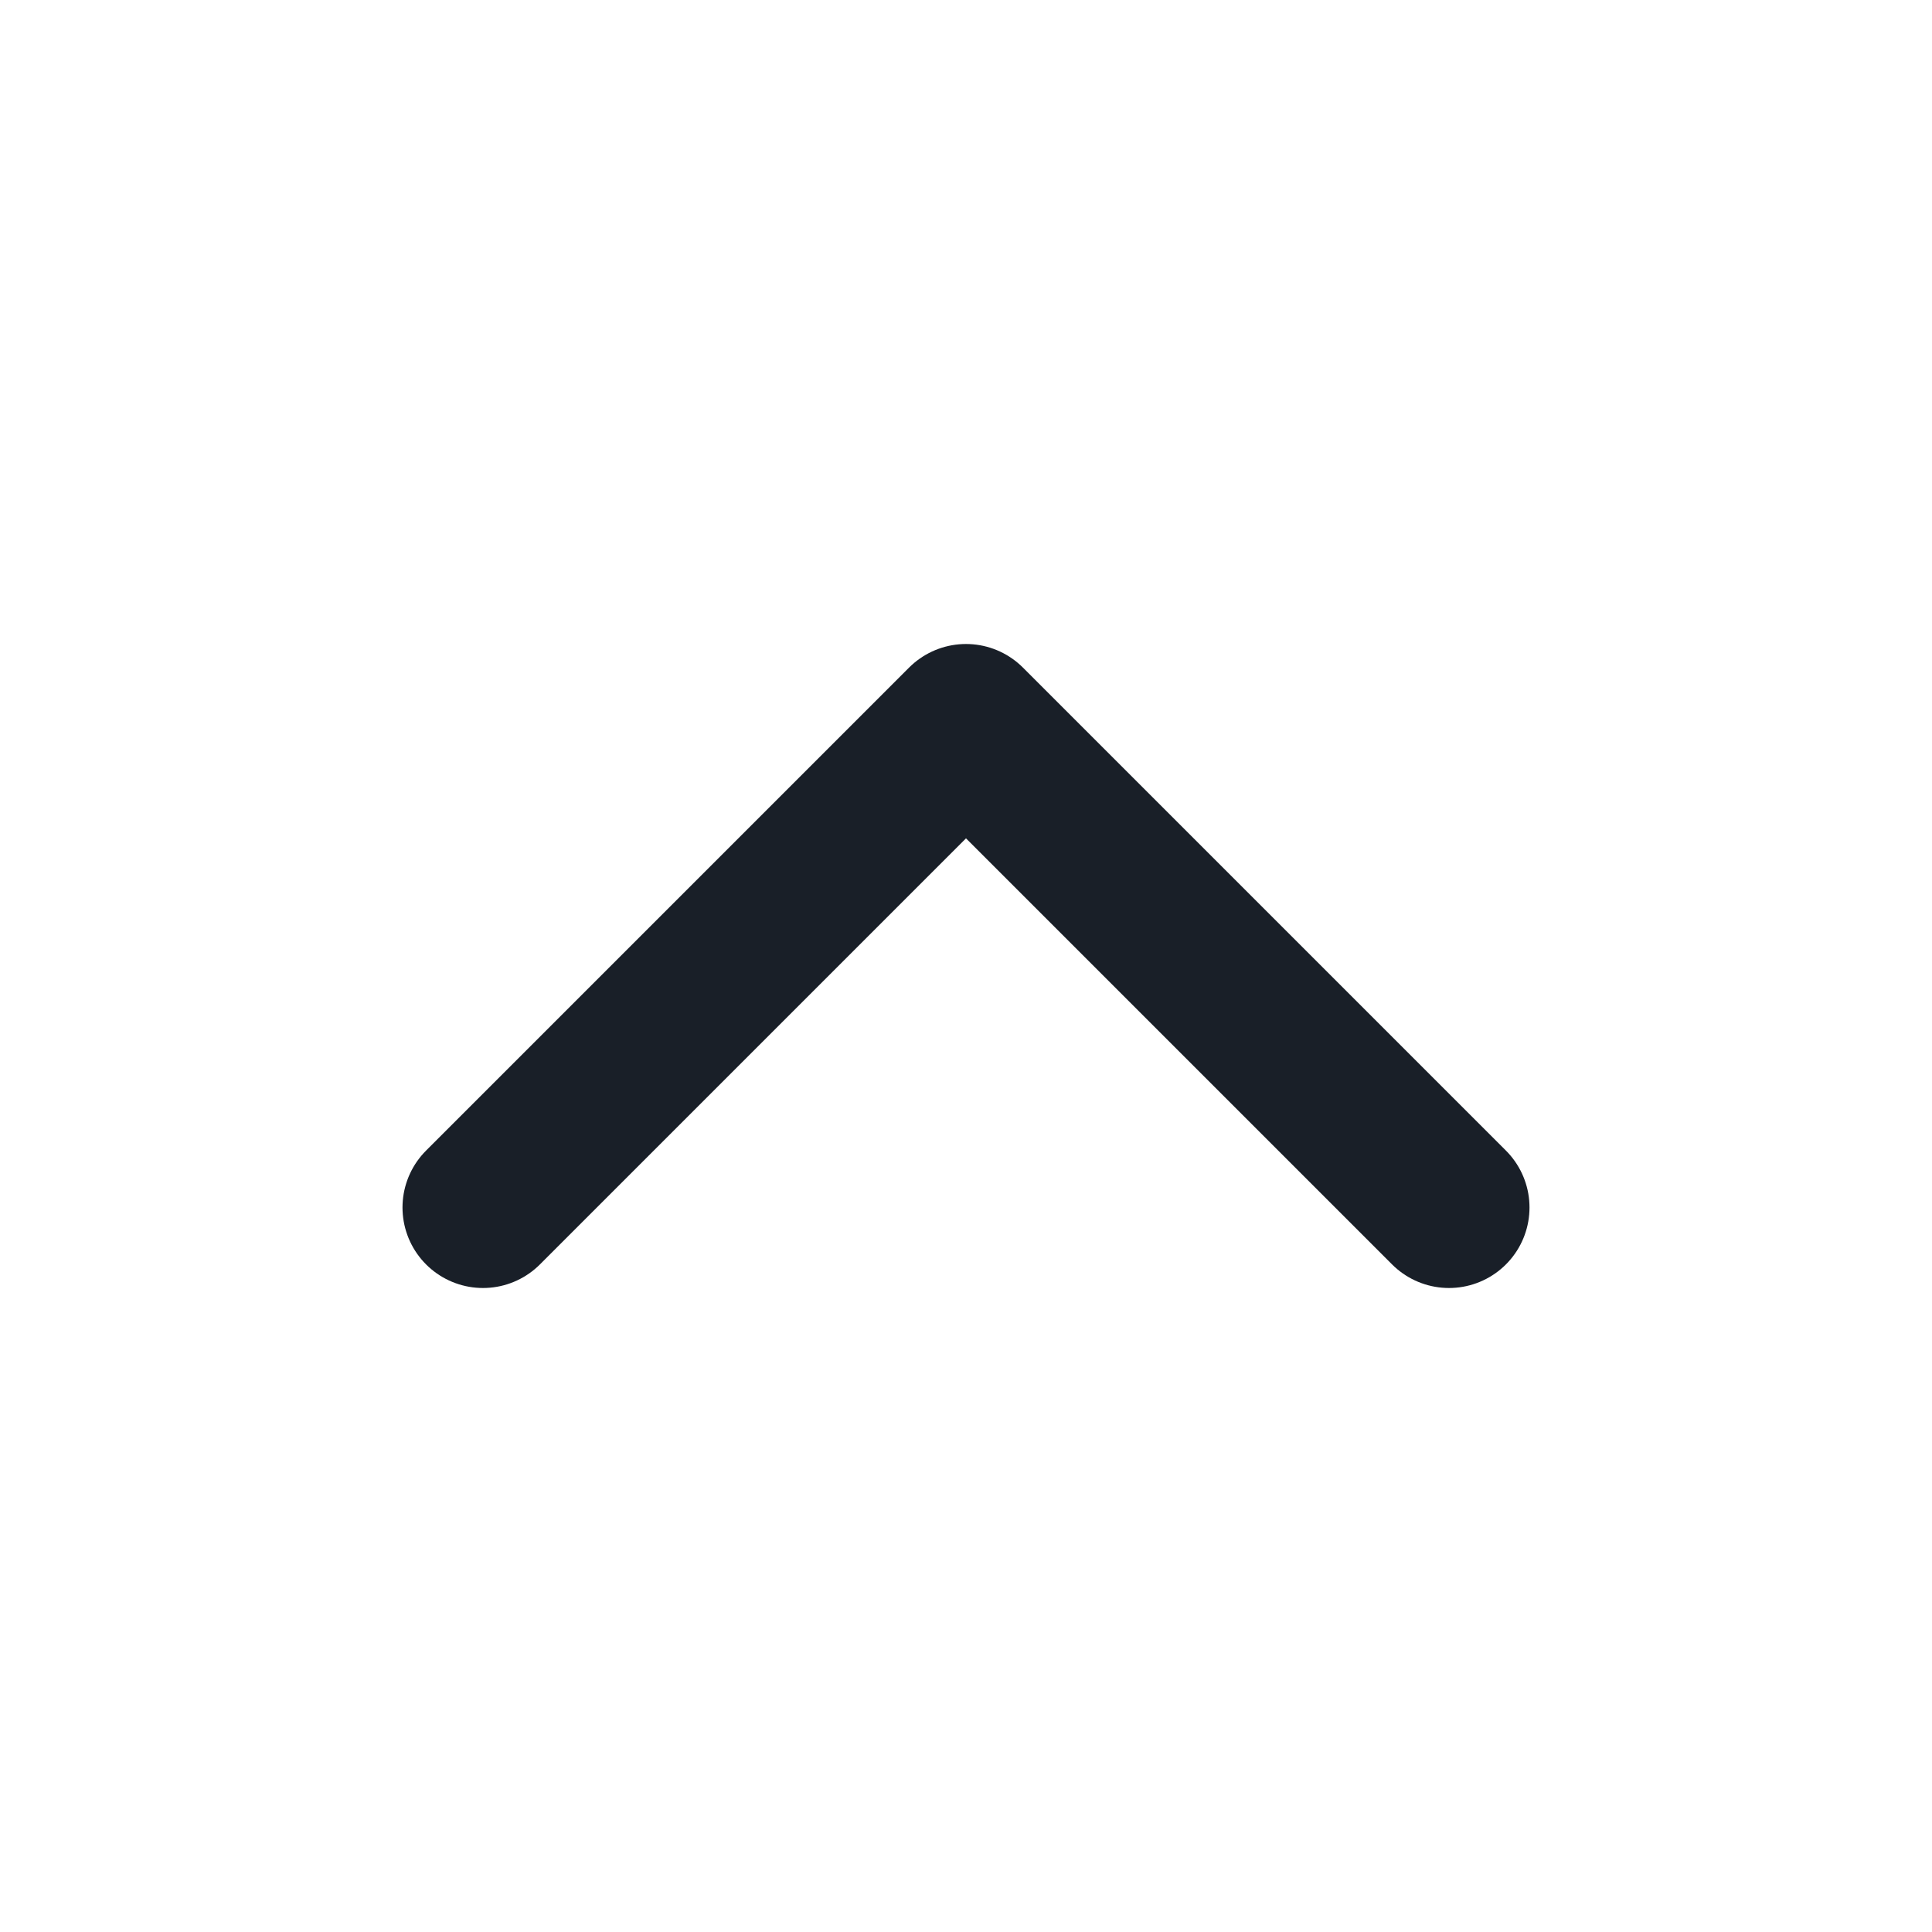
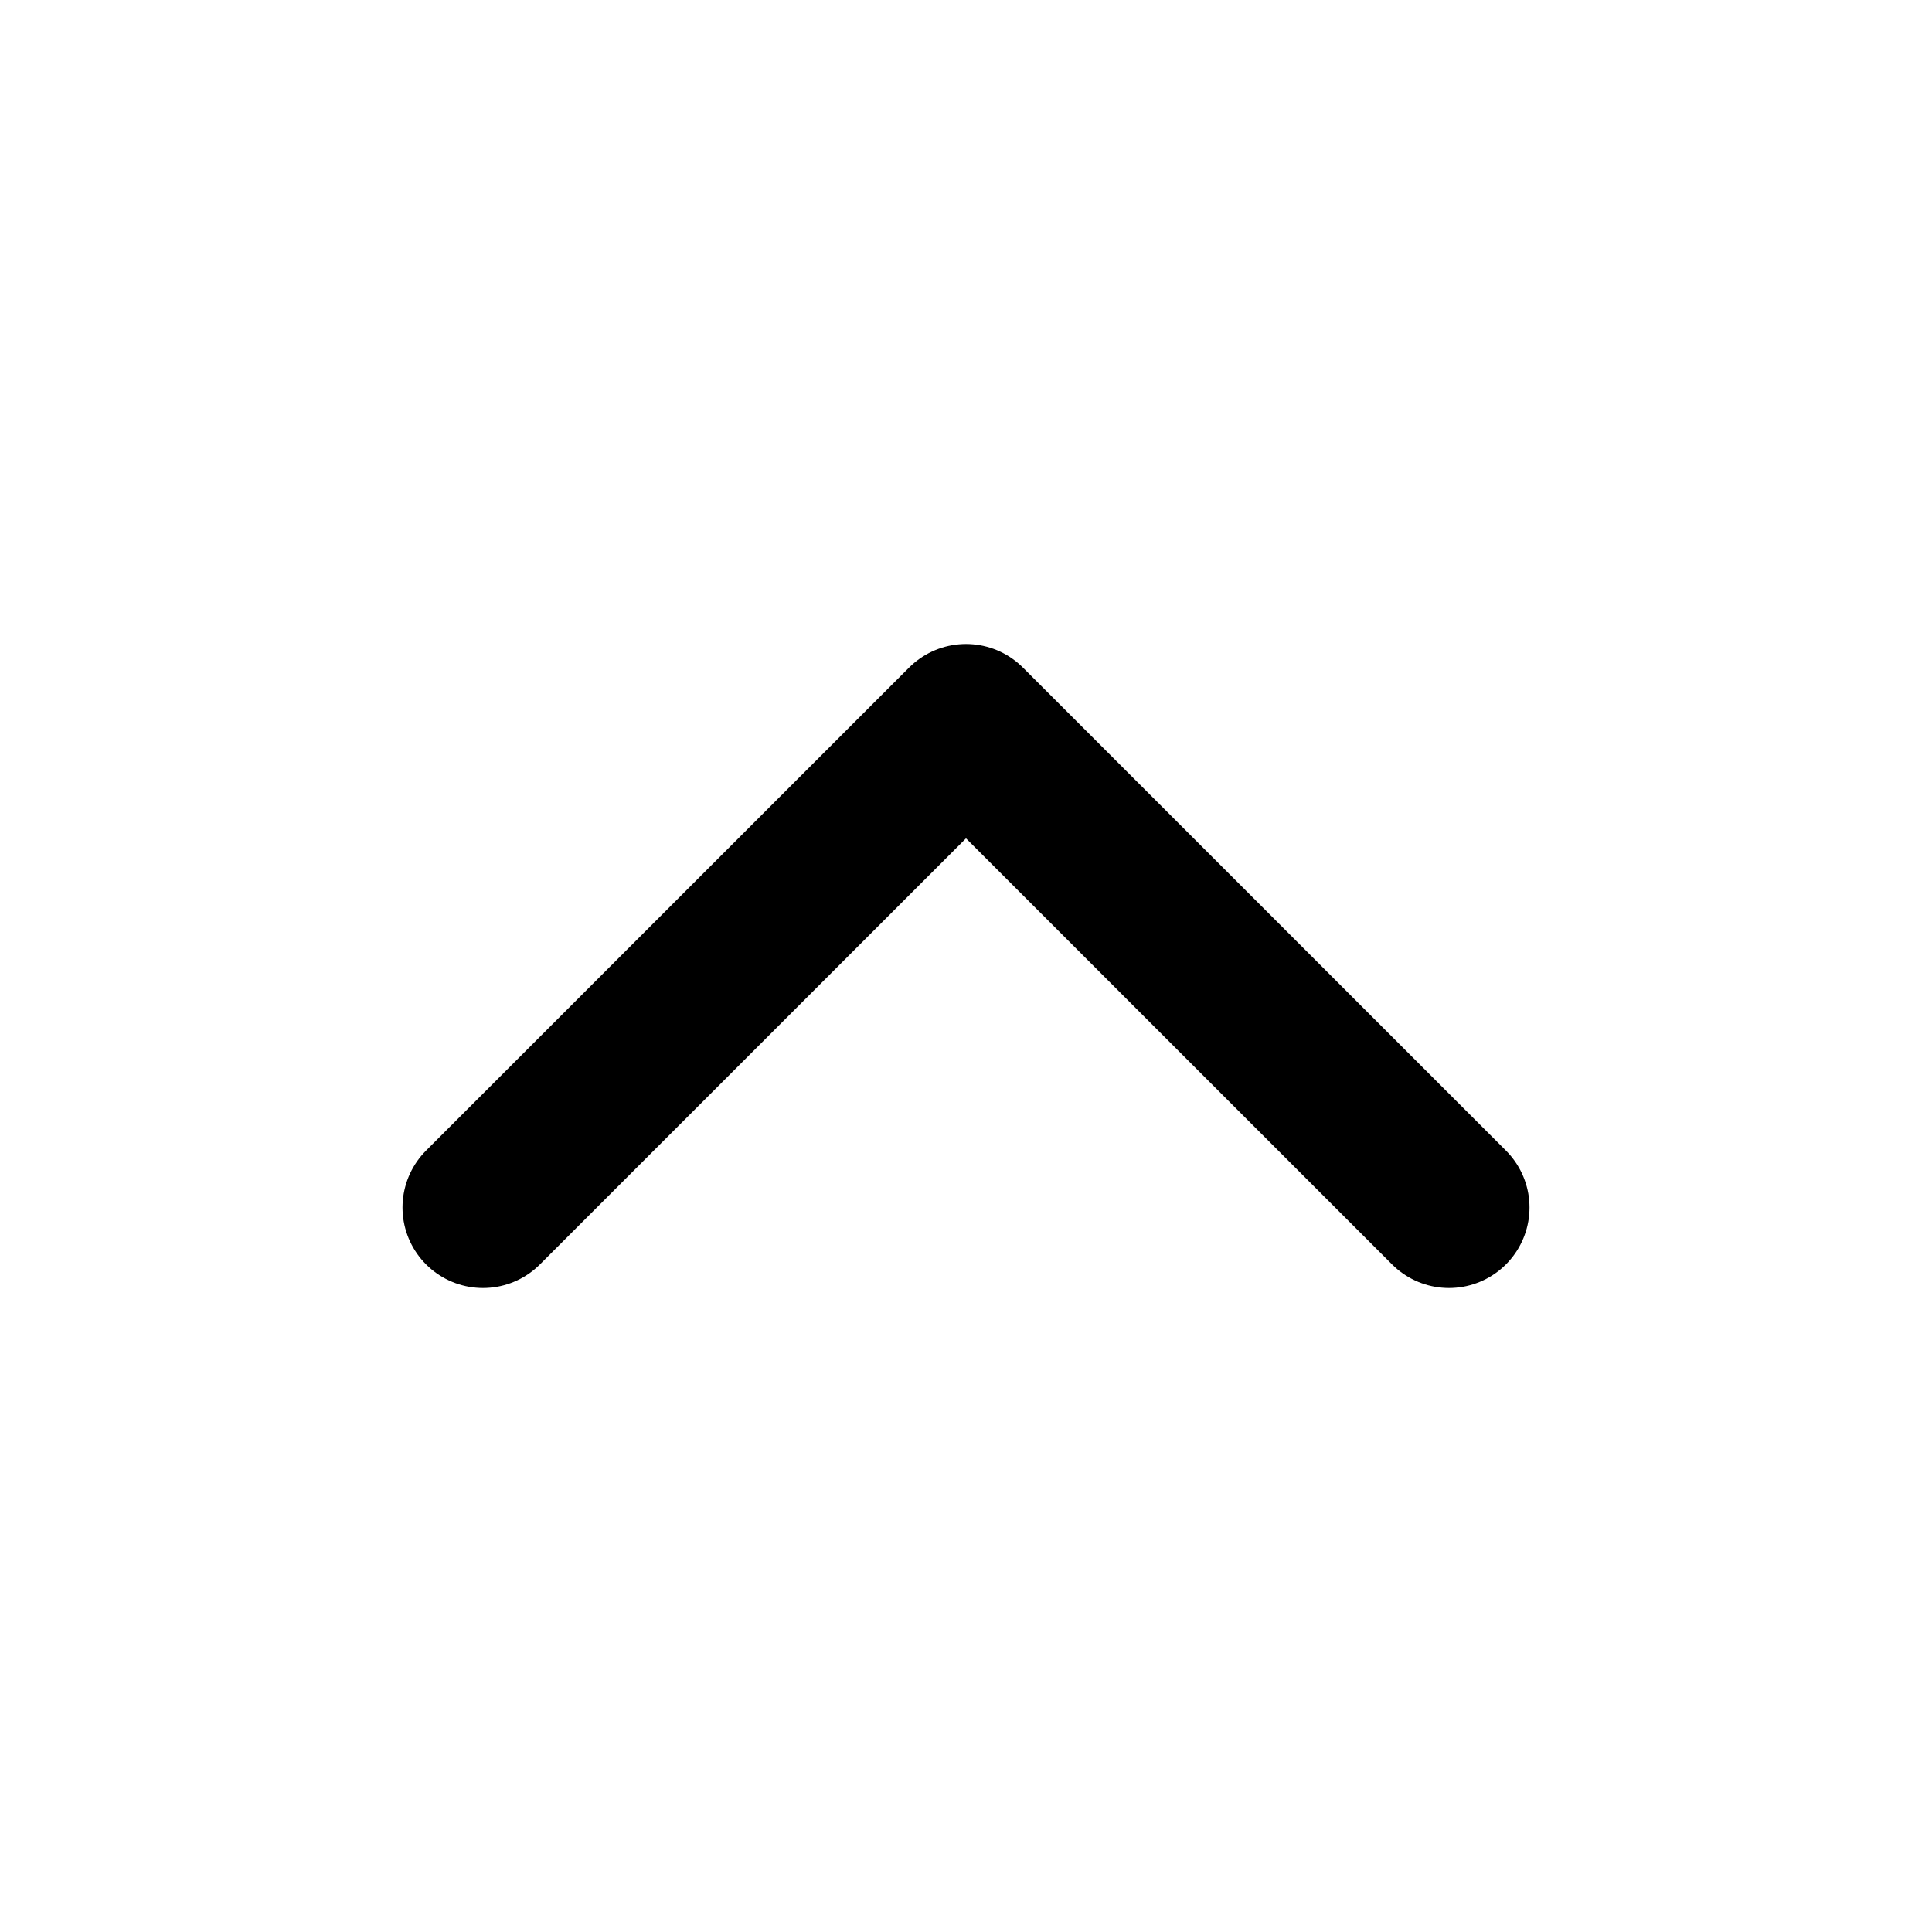
- <svg xmlns="http://www.w3.org/2000/svg" width="24" height="24" viewBox="0 0 24 24" fill="none">
-   <path d="M6 15L12 9L18 15" stroke="#191F28" stroke-width="2" stroke-linecap="round" stroke-linejoin="round" />
+ <svg xmlns="http://www.w3.org/2000/svg" width="100%" height="100%" viewBox="0 0 24 24" fill="none">
+   <path d="M6 15L12 9L18 15" stroke="currentColor" stroke-width="2" stroke-linecap="round" stroke-linejoin="round" />
</svg>
